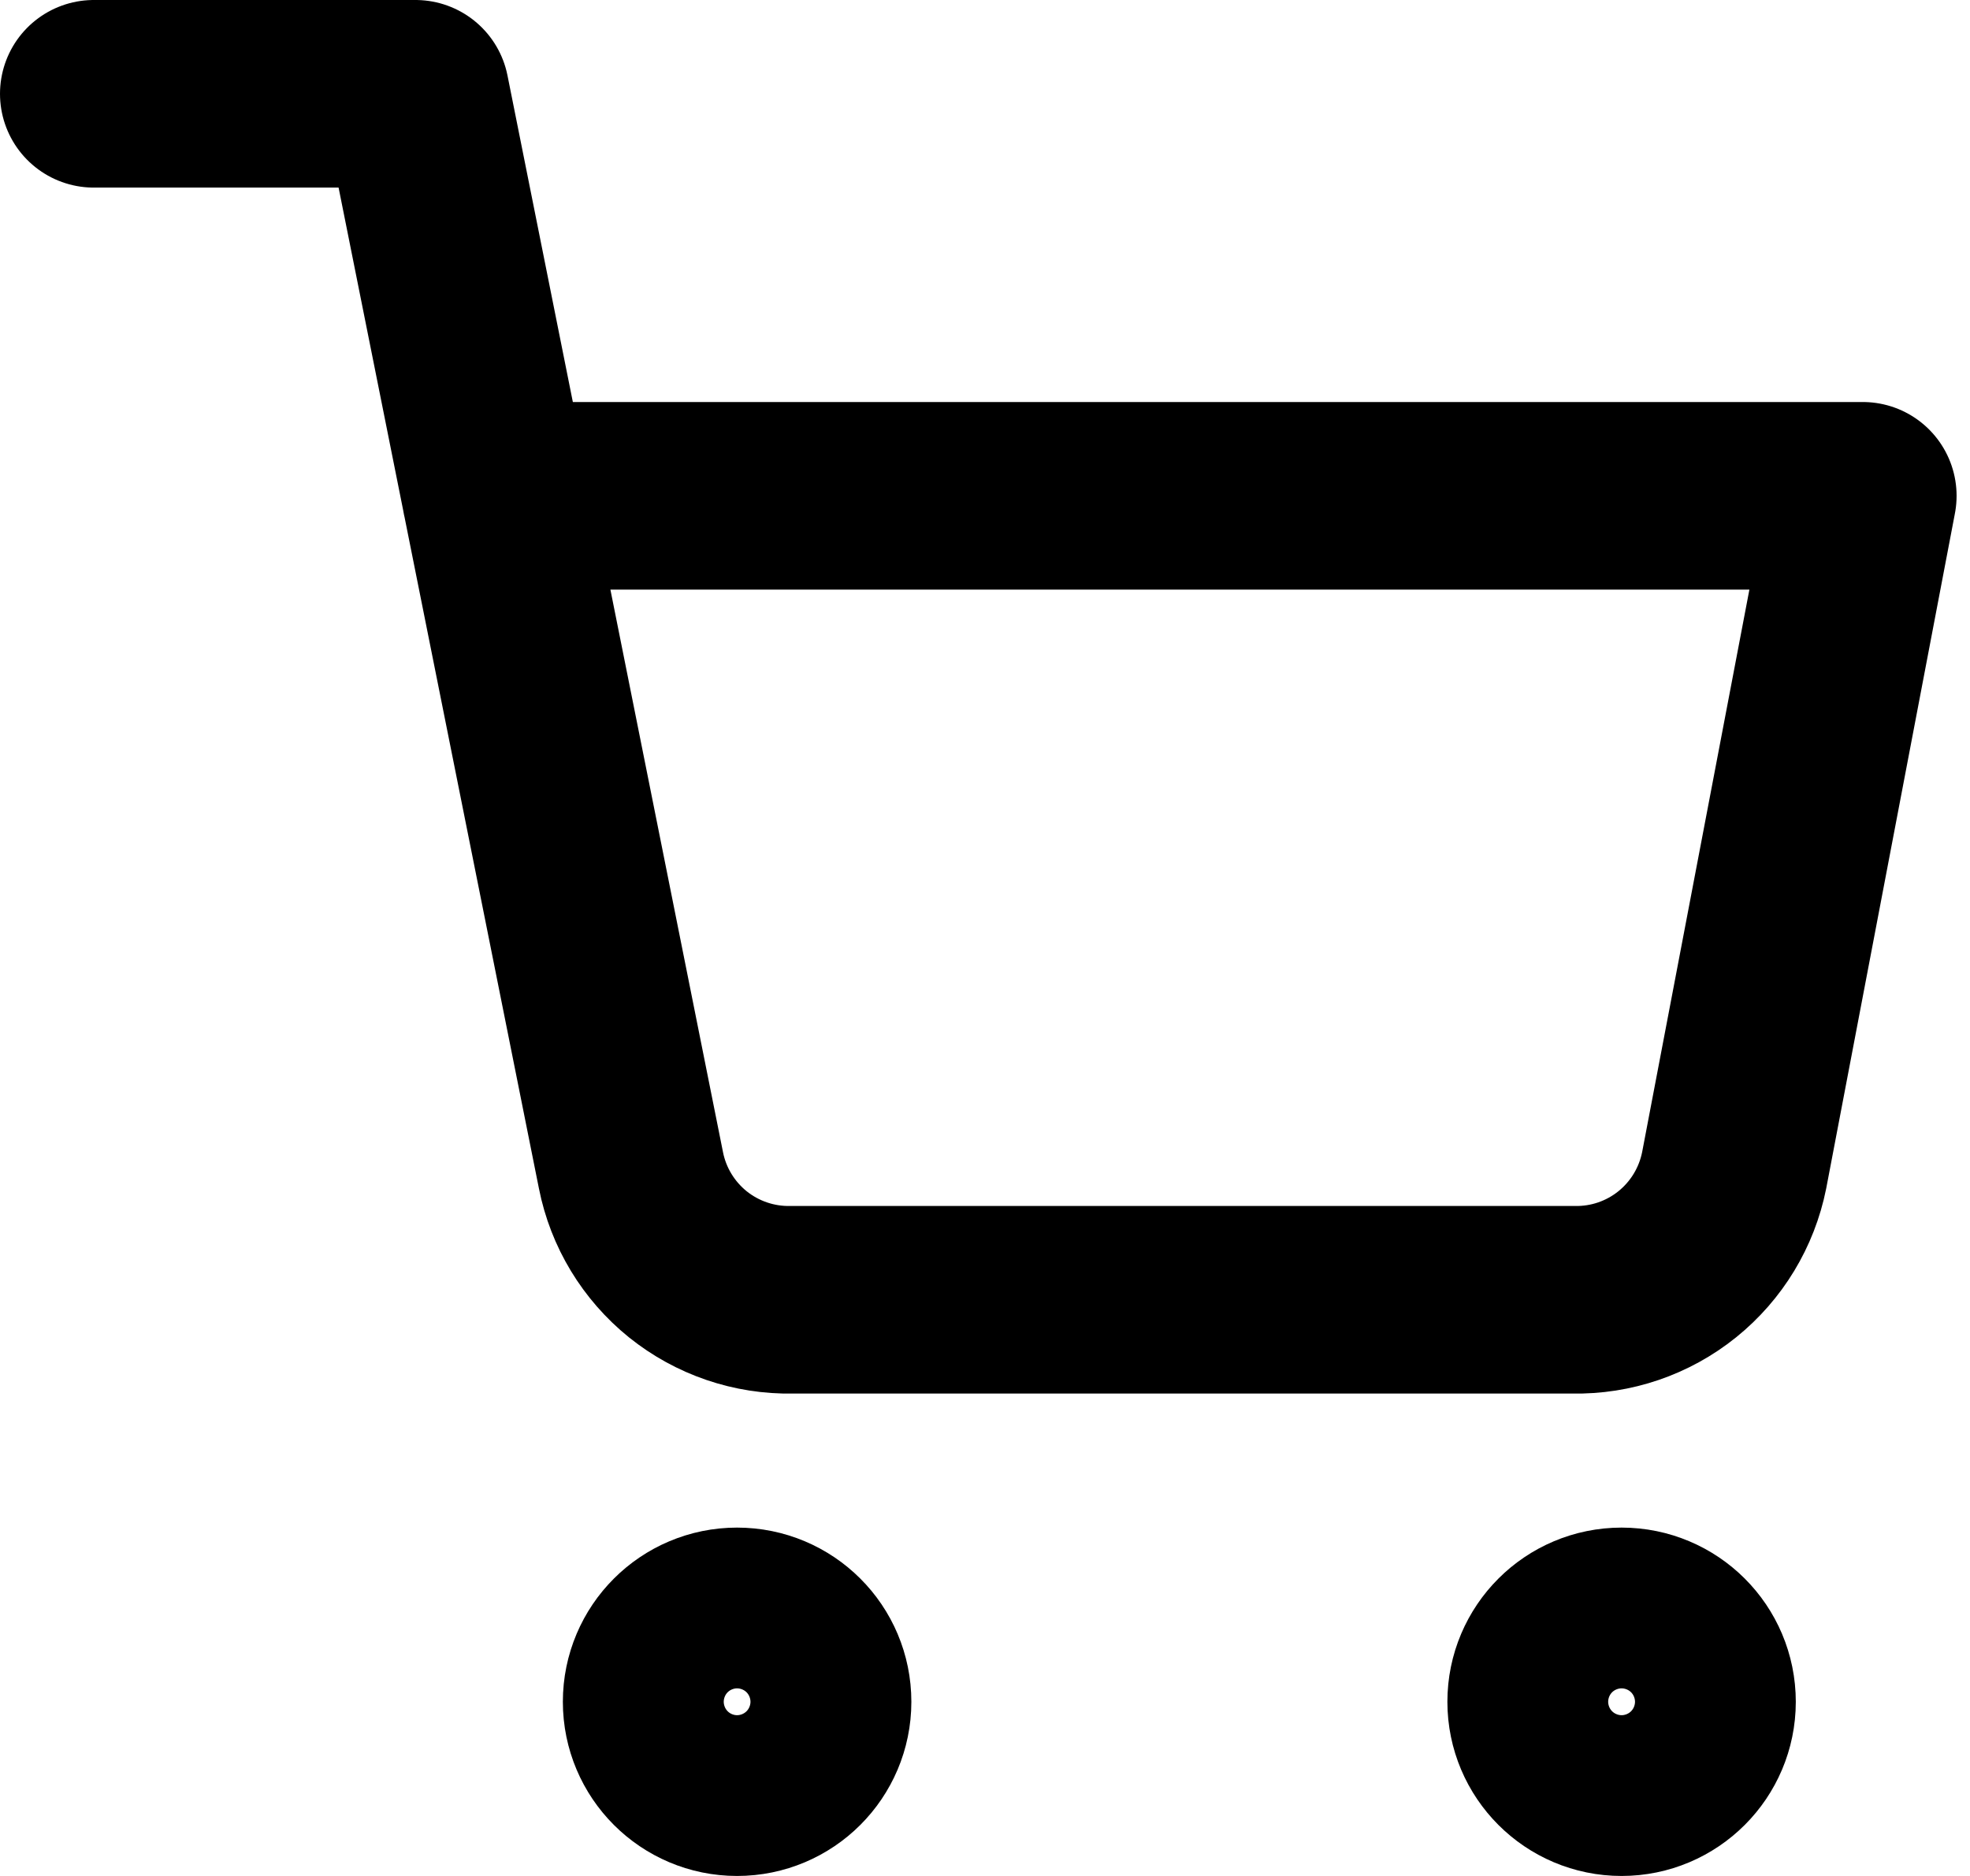
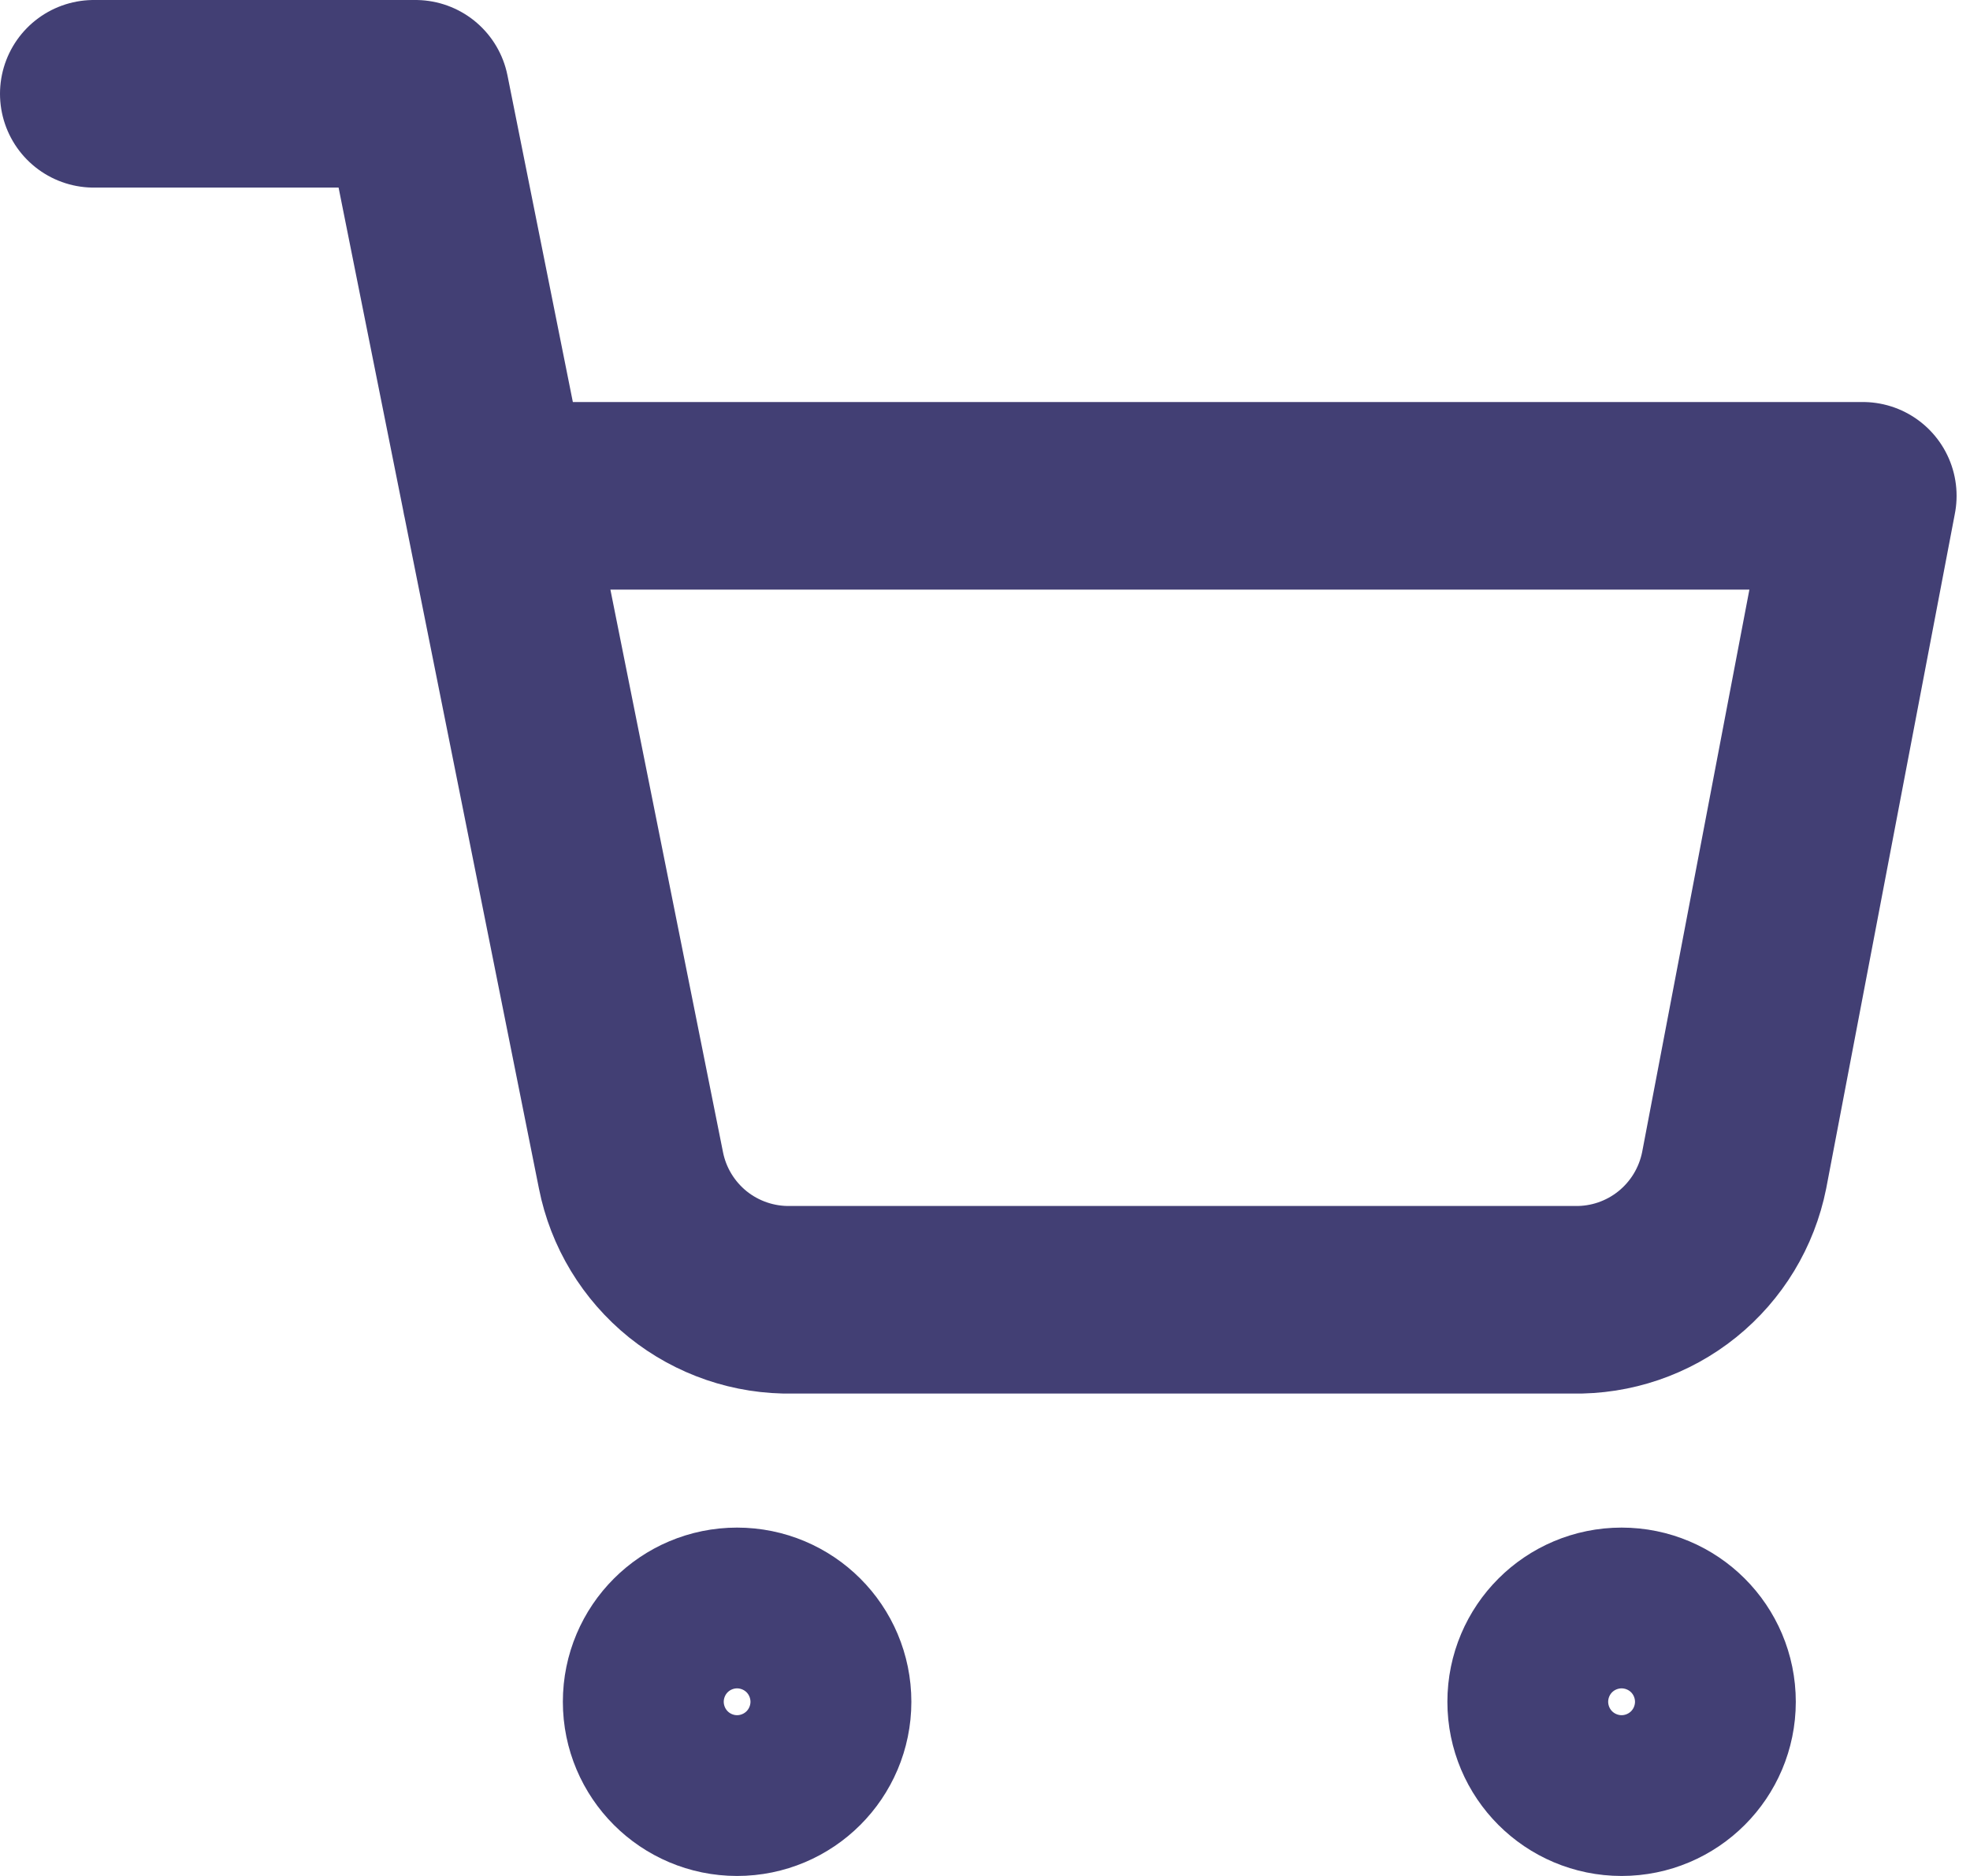
<svg xmlns="http://www.w3.org/2000/svg" width="21" height="20" viewBox="0 0 21 20" fill="none">
-   <path d="M7.857 19C8.331 19 8.715 18.616 8.715 18.143C8.715 17.669 8.331 17.286 7.857 17.286C7.384 17.286 7 17.669 7 18.143C7 18.616 7.384 19 7.857 19Z" stroke="currentColor" stroke-width="2" stroke-linecap="round" stroke-linejoin="round" />
-   <path d="M17.286 19C17.759 19 18.143 18.616 18.143 18.143C18.143 17.669 17.759 17.286 17.286 17.286C16.813 17.286 16.429 17.669 16.429 18.143C16.429 18.616 16.813 19 17.286 19Z" stroke="currentColor" stroke-width="2" stroke-linecap="round" stroke-linejoin="round" />
-   <path d="M1 1H4.429L6.726 12.477C6.804 12.872 7.019 13.226 7.332 13.479C7.646 13.731 8.038 13.865 8.44 13.857H16.772C17.174 13.865 17.566 13.731 17.879 13.479C18.193 13.226 18.407 12.872 18.486 12.477L19.857 5.286H5.286" stroke="currentColor" stroke-width="2" stroke-linecap="round" stroke-linejoin="round" />
+   <path d="M7.857 19C8.331 19 8.715 18.616 8.715 18.143C8.715 17.669 8.331 17.286 7.857 17.286C7.384 17.286 7 17.669 7 18.143C7 18.616 7.384 19 7.857 19Z" stroke="#423f74" stroke-width="2" stroke-linecap="round" stroke-linejoin="round" />
+   <path d="M17.286 19C17.759 19 18.143 18.616 18.143 18.143C18.143 17.669 17.759 17.286 17.286 17.286C16.813 17.286 16.429 17.669 16.429 18.143C16.429 18.616 16.813 19 17.286 19Z" stroke="#423f74" stroke-width="2" stroke-linecap="round" stroke-linejoin="round" />
+   <path d="M1 1H4.429L6.726 12.477C6.804 12.872 7.019 13.226 7.332 13.479C7.646 13.731 8.038 13.865 8.44 13.857H16.772C17.174 13.865 17.566 13.731 17.879 13.479C18.193 13.226 18.407 12.872 18.486 12.477L19.857 5.286H5.286" stroke="#423f74" stroke-width="2" stroke-linecap="round" stroke-linejoin="round" />
</svg>
